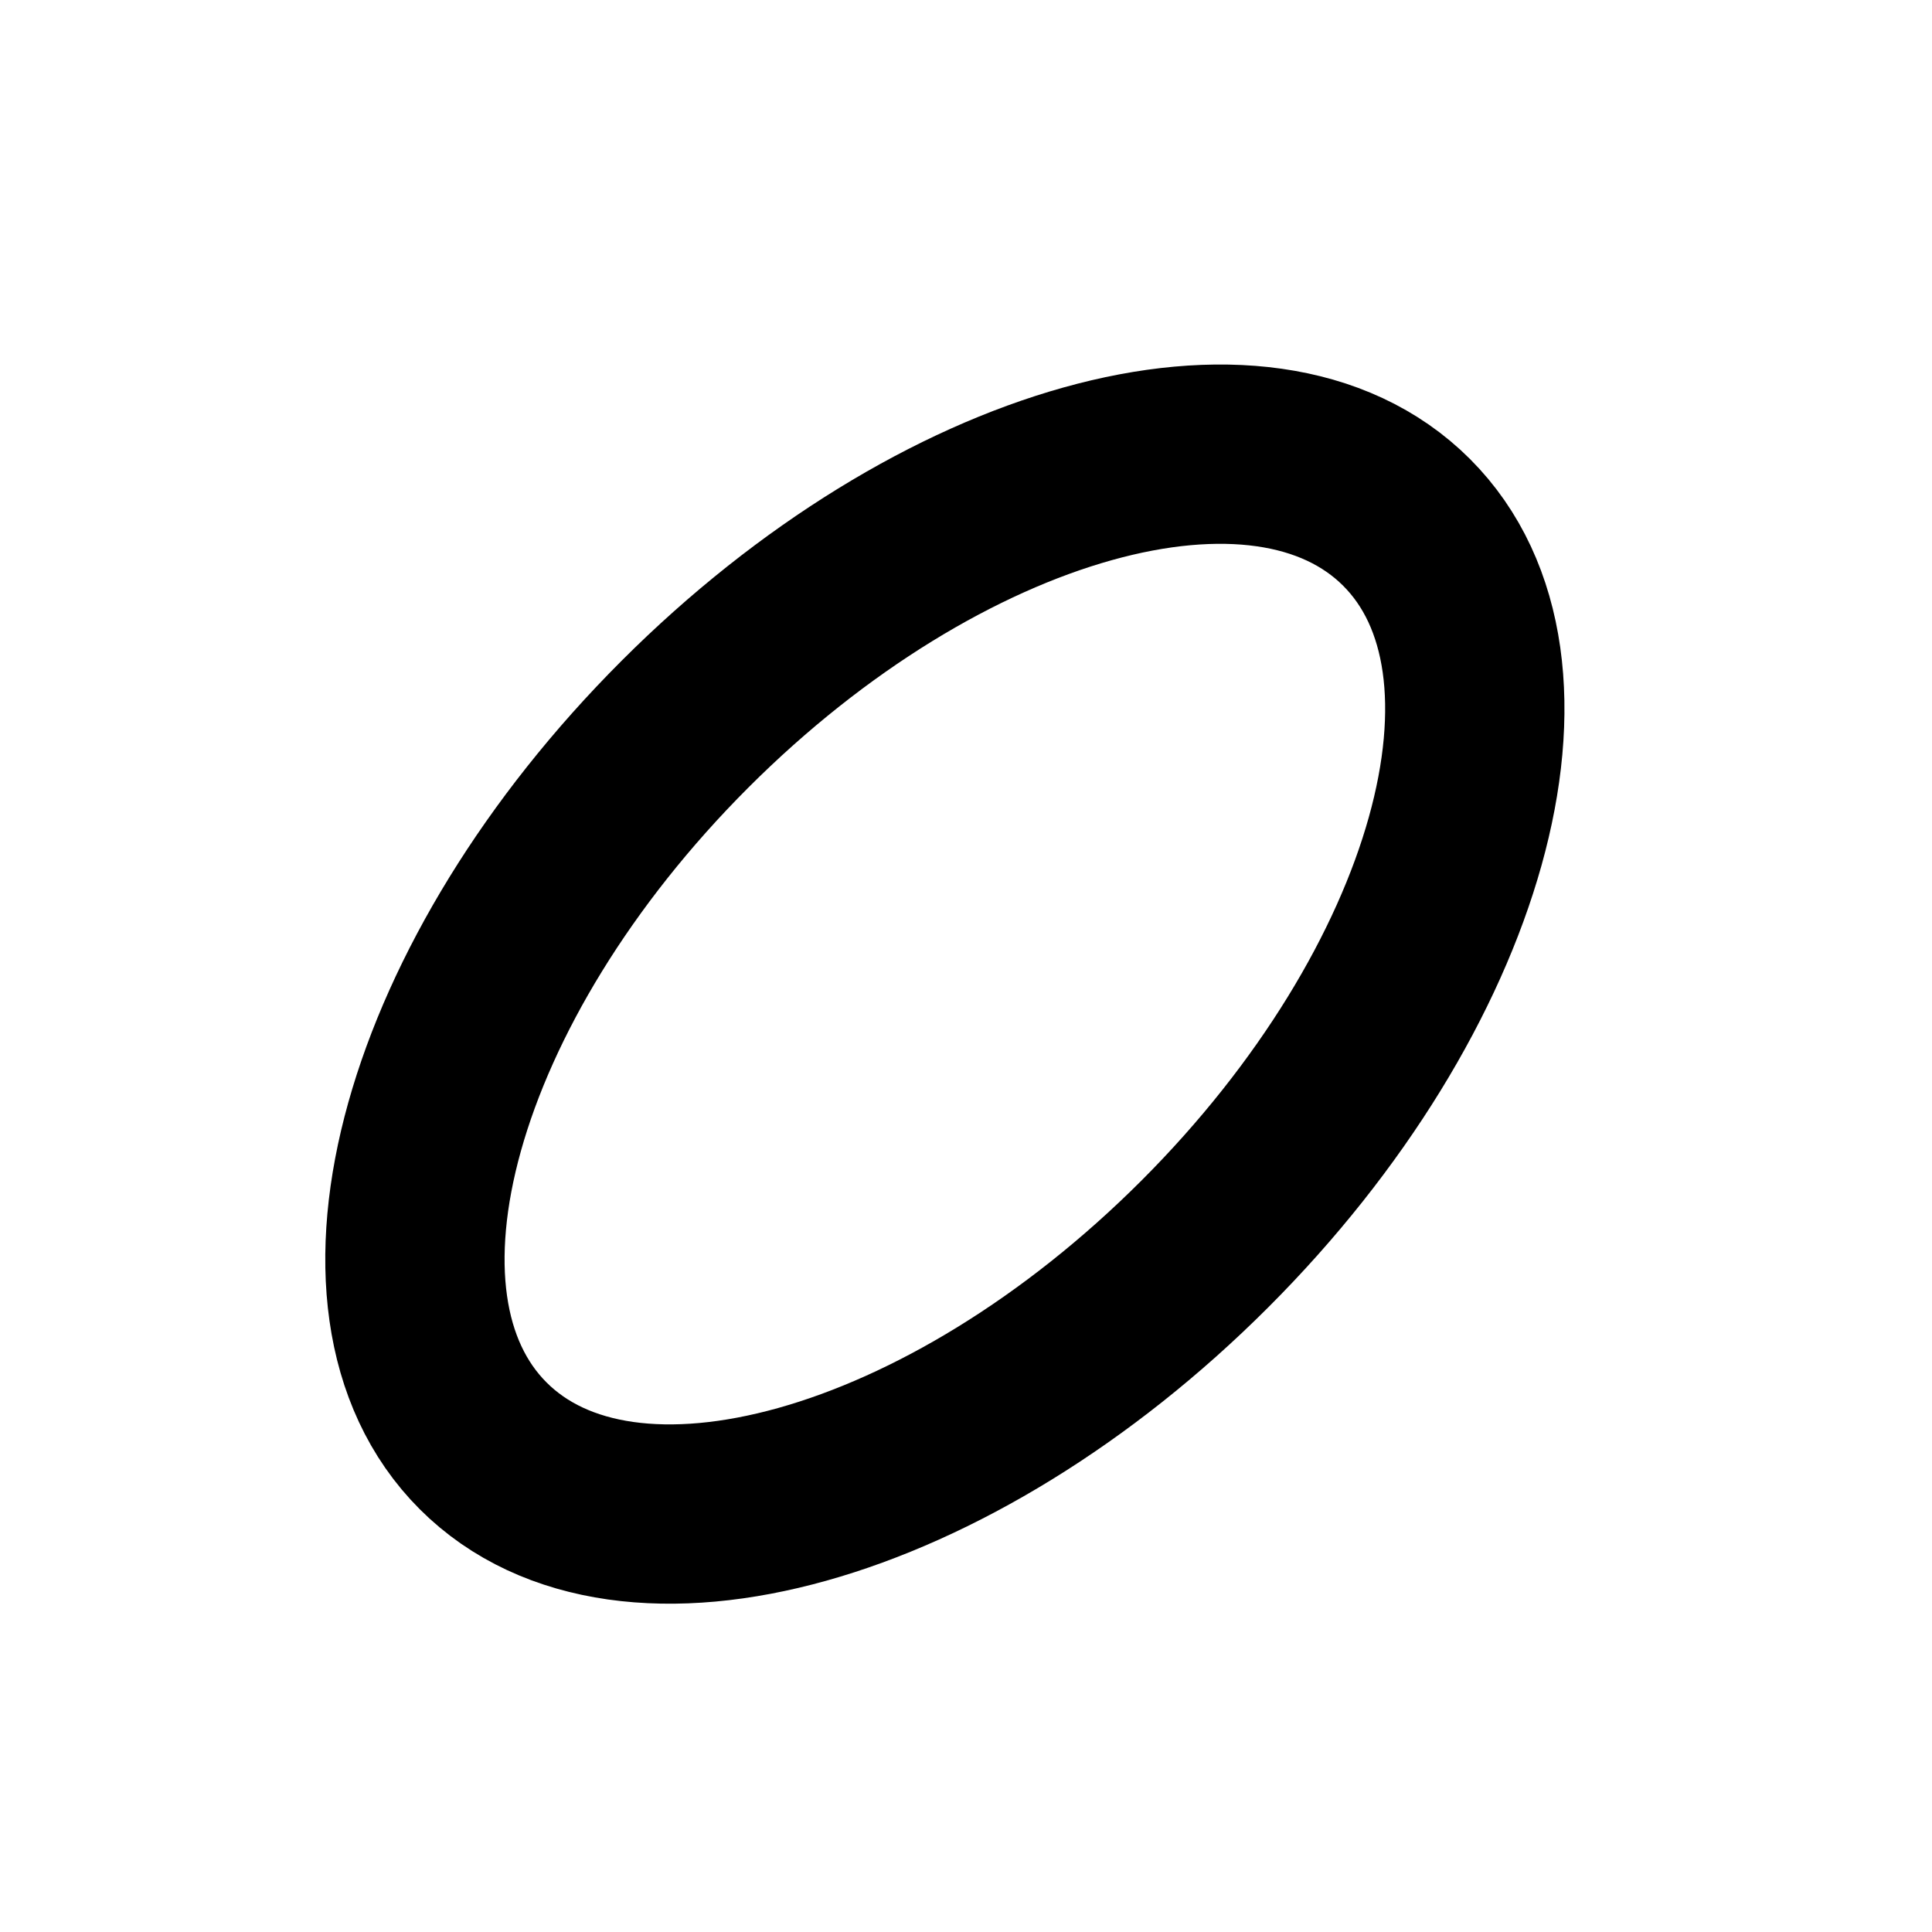
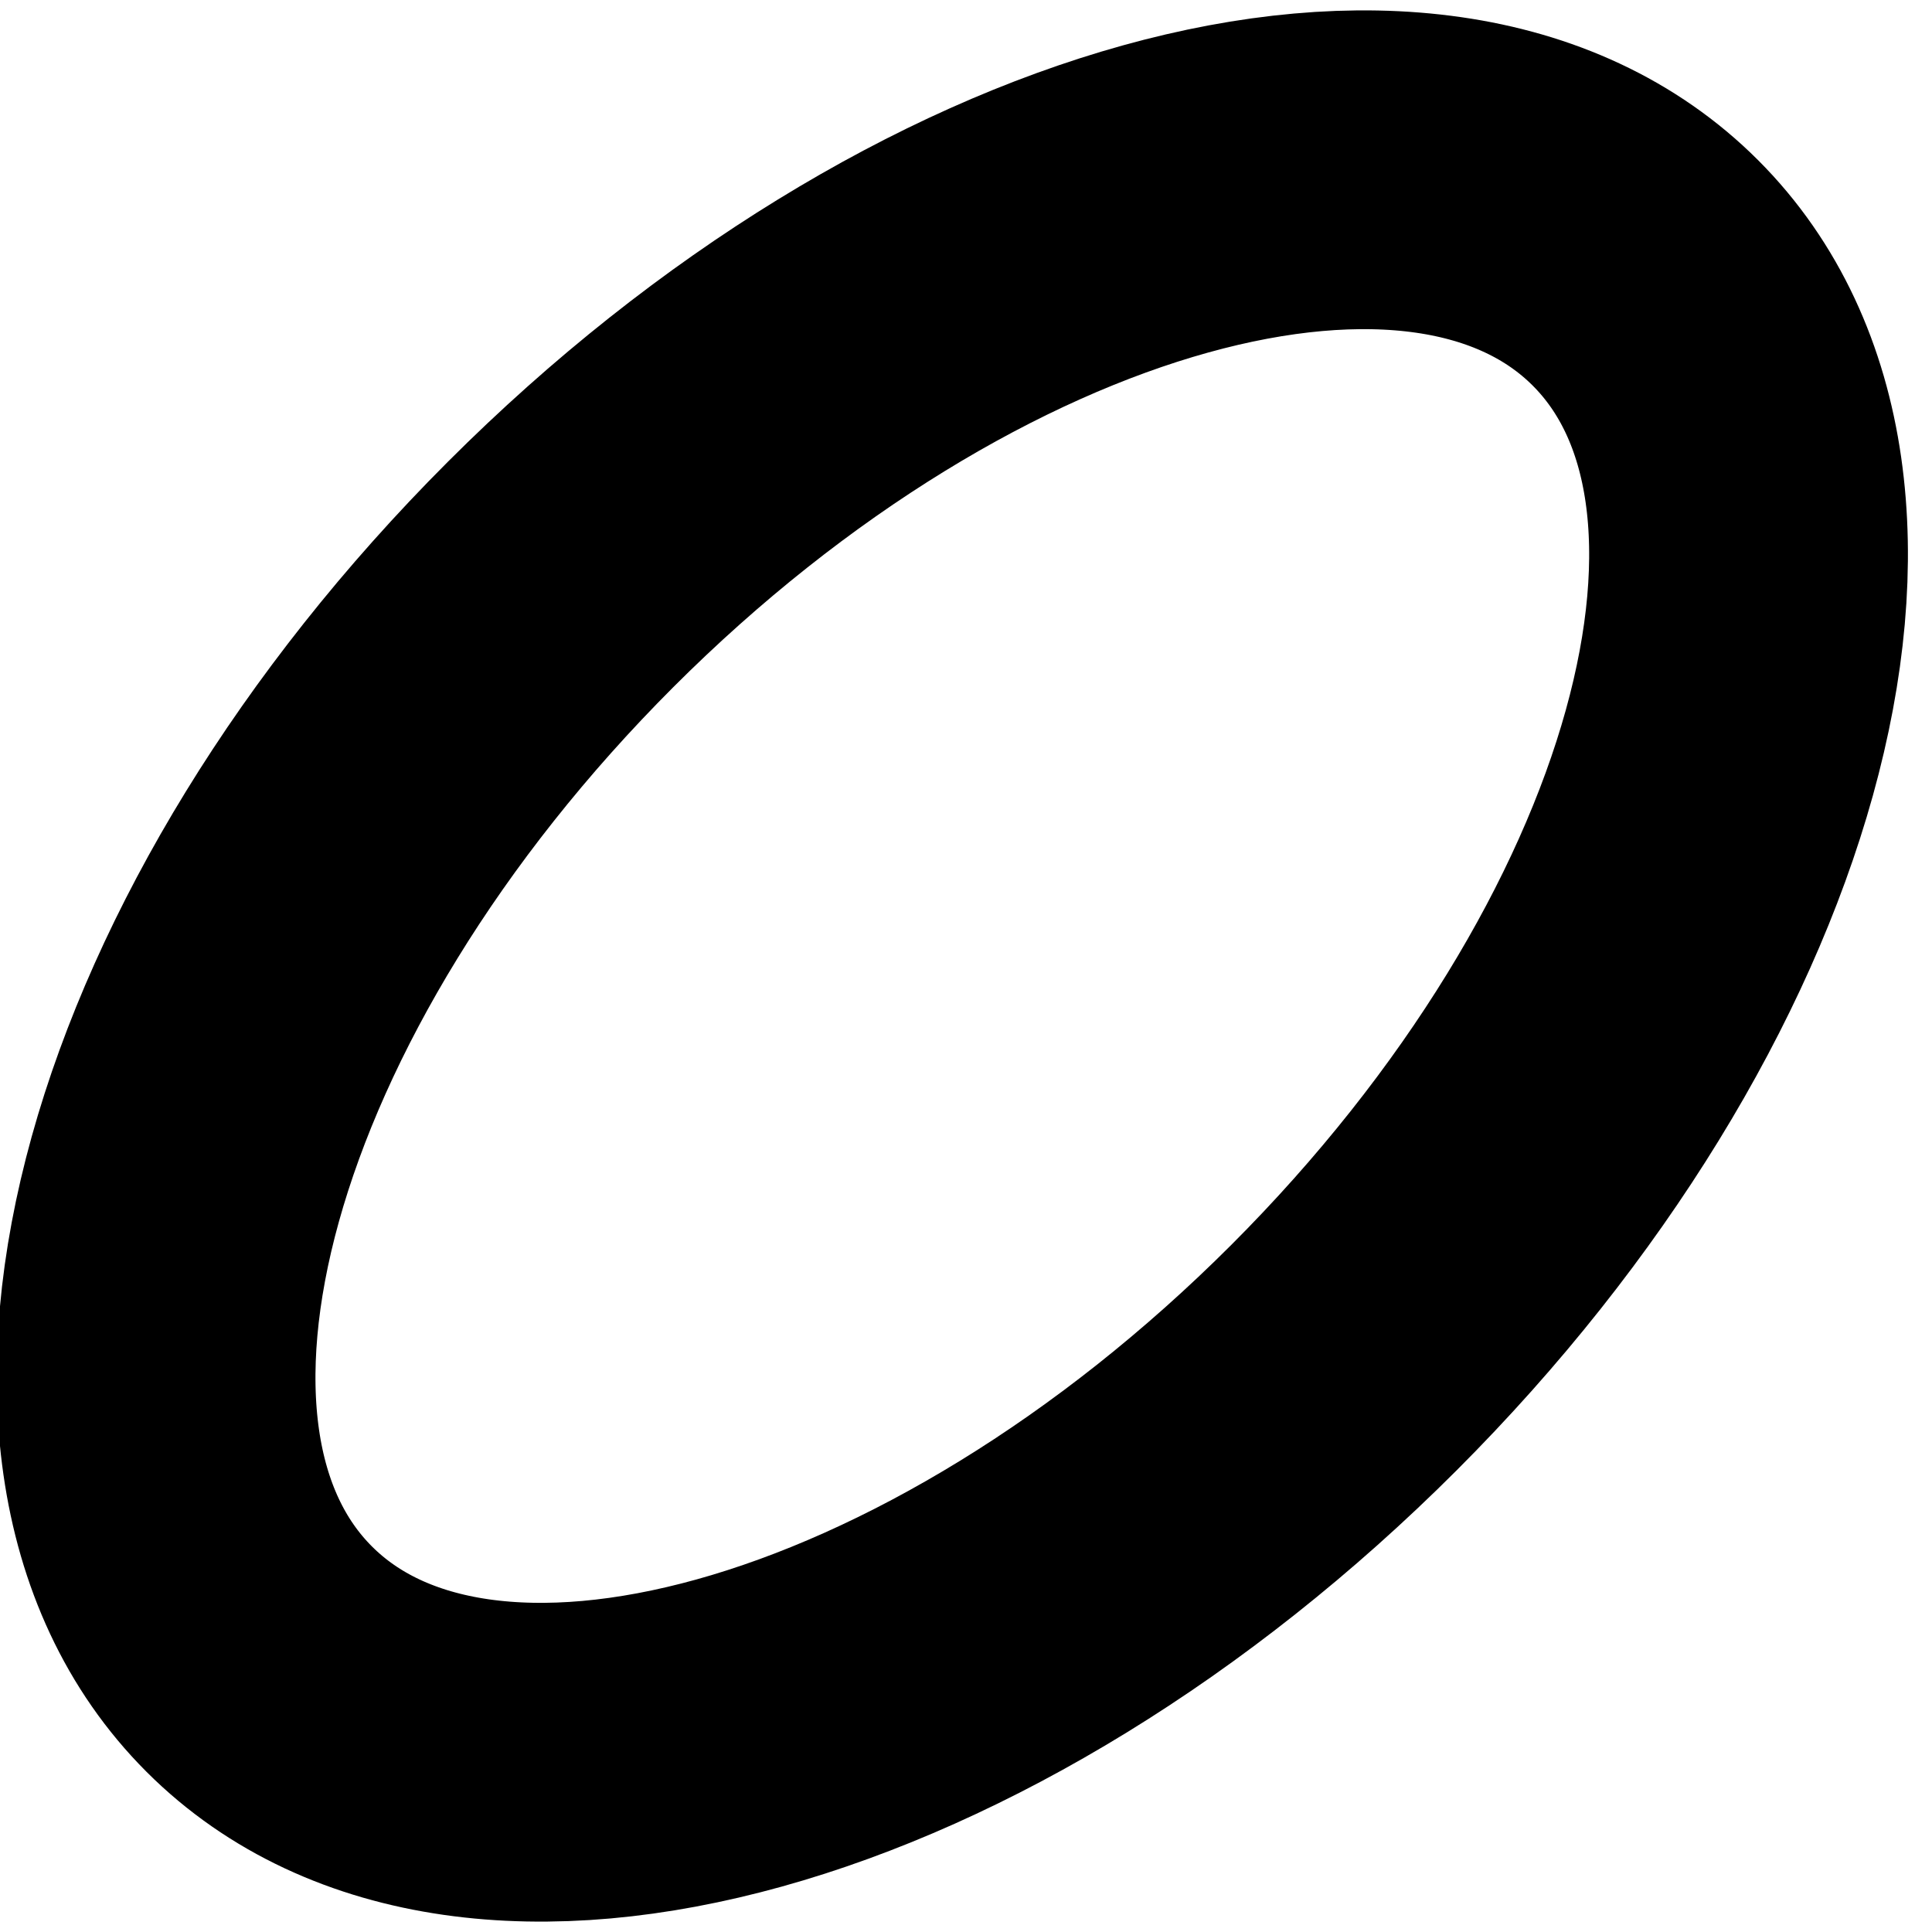
- <svg xmlns="http://www.w3.org/2000/svg" style="width: 100%; height: 100%;" viewBox="0 0 128 128" fill="none">
-   <ellipse transform="matrix(0.7 -0.7 0.7 0.7 -27 65.2)" cx="64" cy="64" rx="43.7" ry="24.6" stroke="#000000" stroke-width="12">
-     <animate attributeName="ry" values="24.6; 22; 12.6; 1.1; 12.6; 22; 24.6" keyTimes="0; .15; .35; .5; .65; .85; 1" dur="3s" repeatCount="indefinite" />
+ <svg xmlns="http://www.w3.org/2000/svg" style="width: 100%; height: 100%;" x="0px" y="0px" viewBox="0 0 48 48" fill="none">
+   <ellipse transform="matrix(0.7 -0.7 0.7 0.7 -9.94 24)" cx="24" cy="24" rx="24.6" ry="13.9" stroke="#000000" stroke-width="8">
+     <animate attributeName="ry" values="13.91; 11; 7.7; 1.1; 7.7; 11; 13.9" keyTimes="0; .2; .3; .5; .7; .8; 1" dur="3s" repeatCount="indefinite" />
  </ellipse>
</svg>
